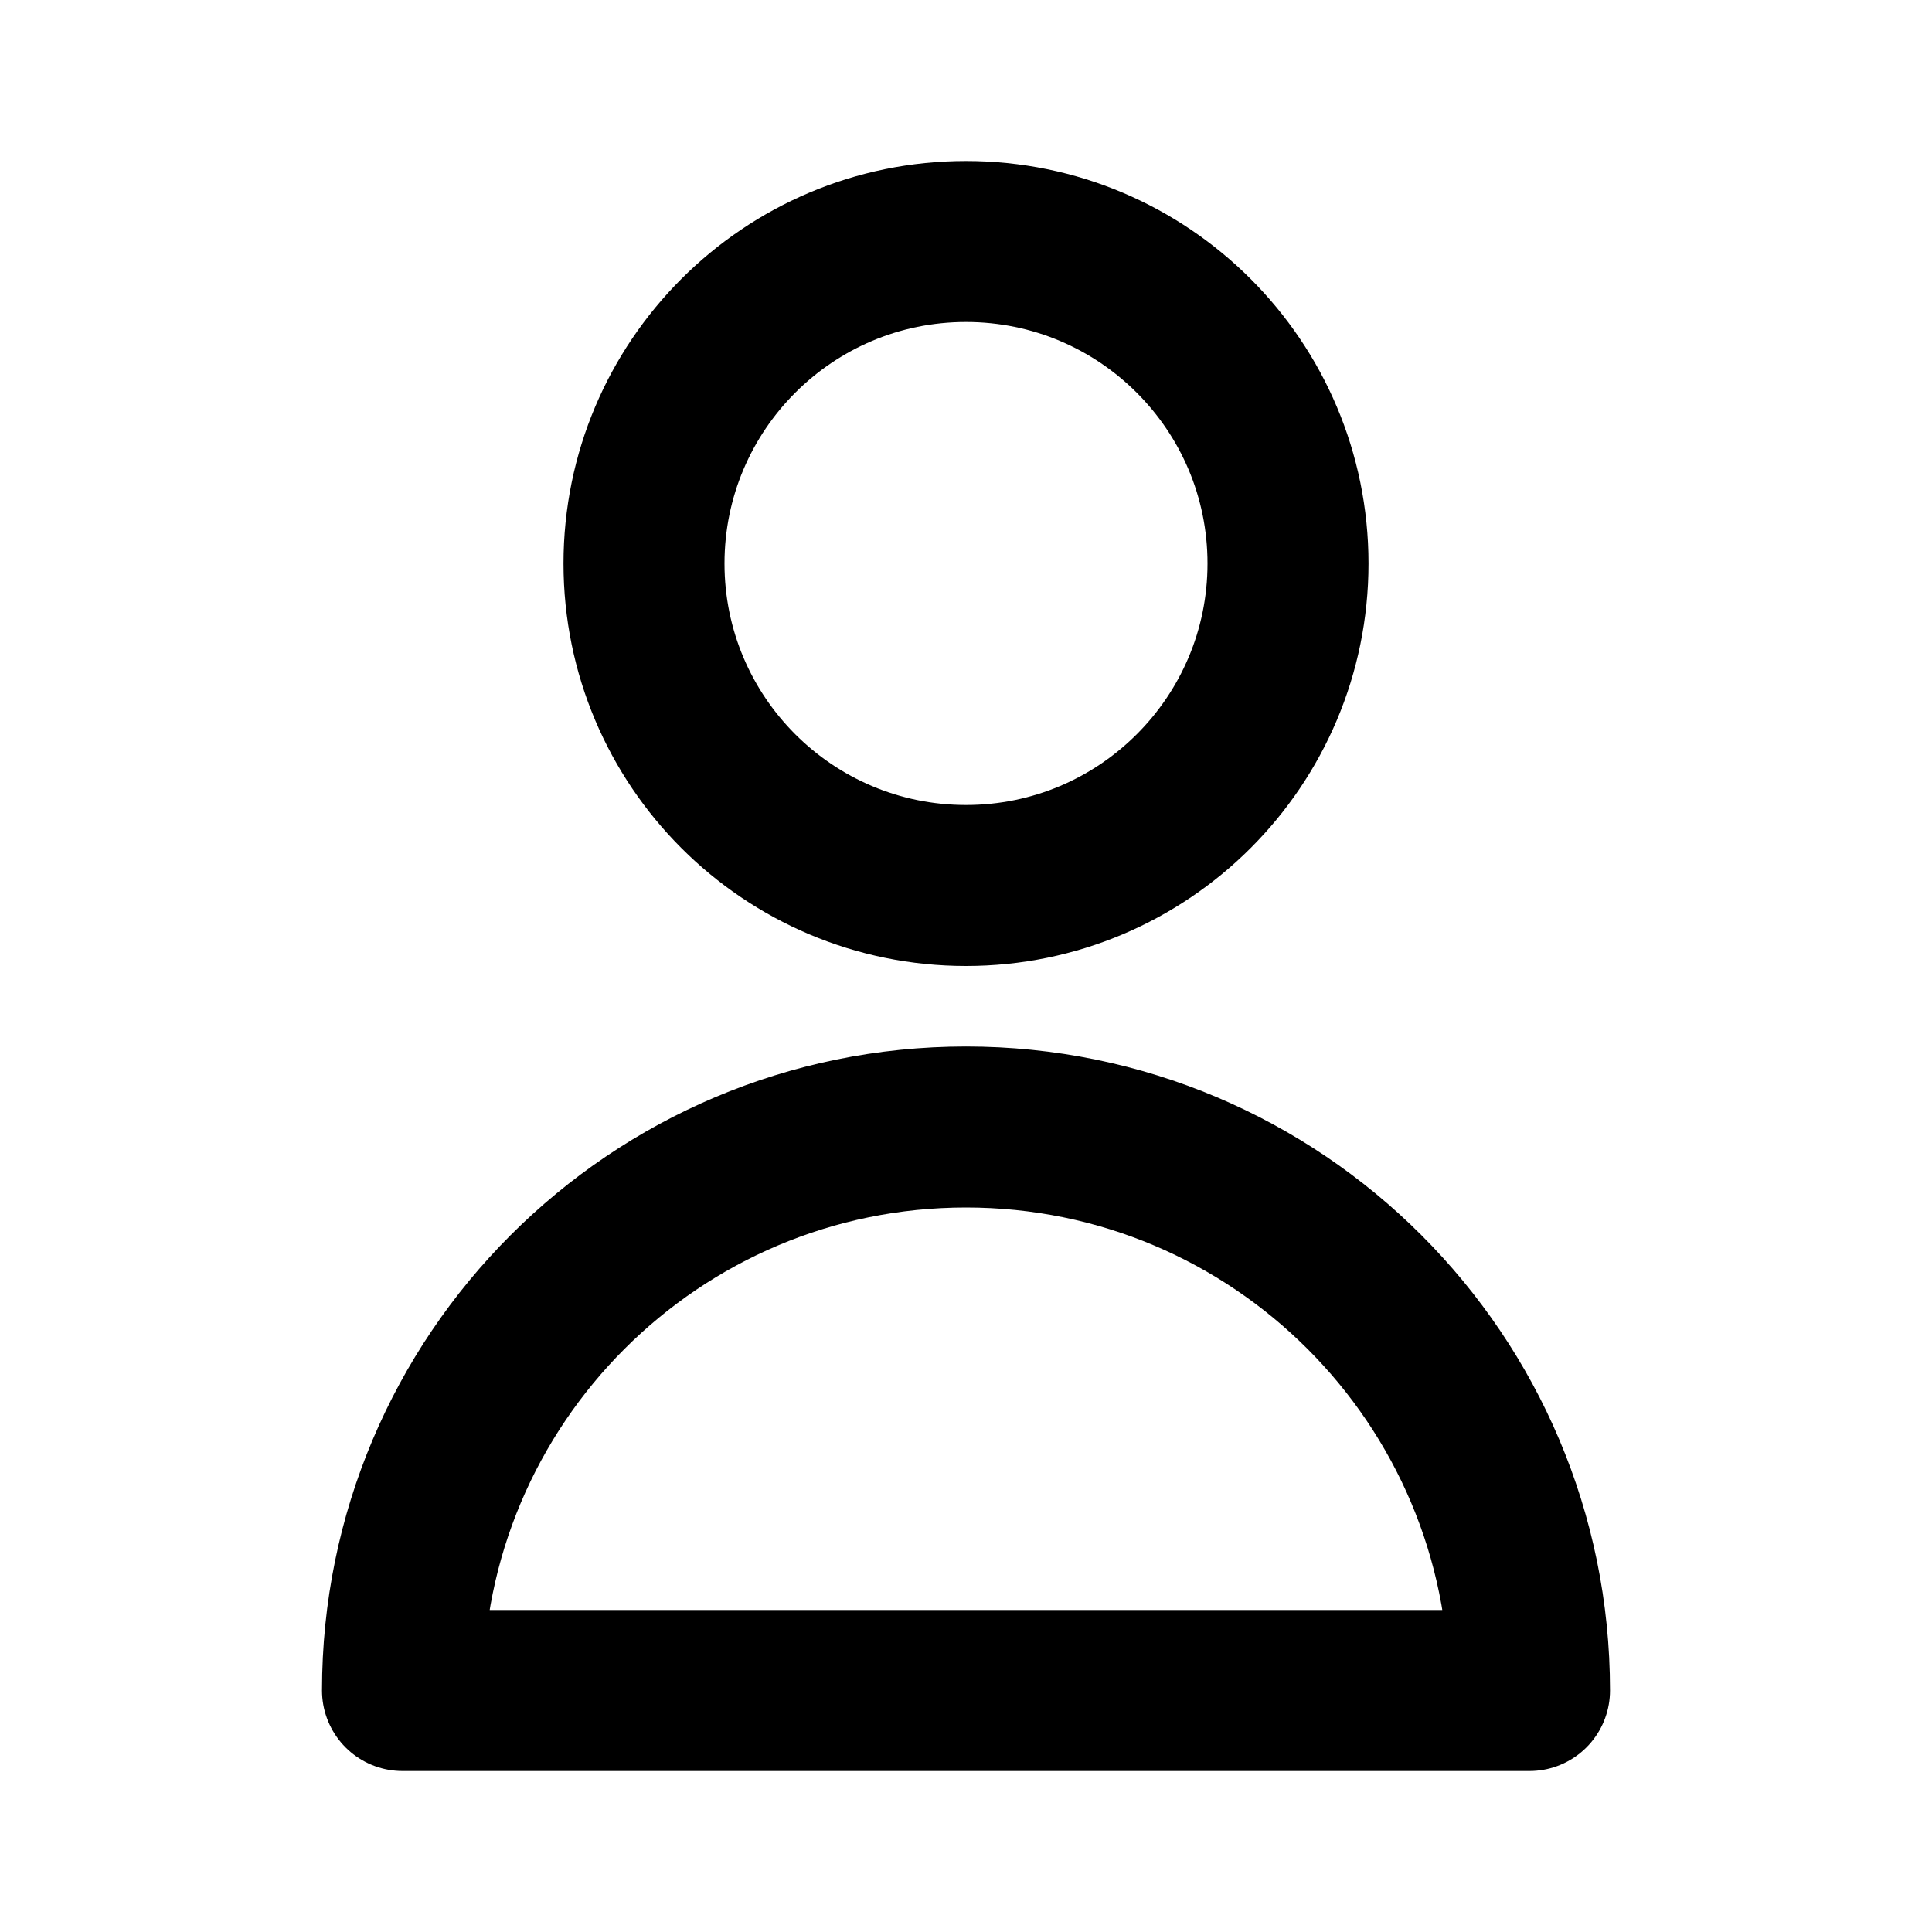
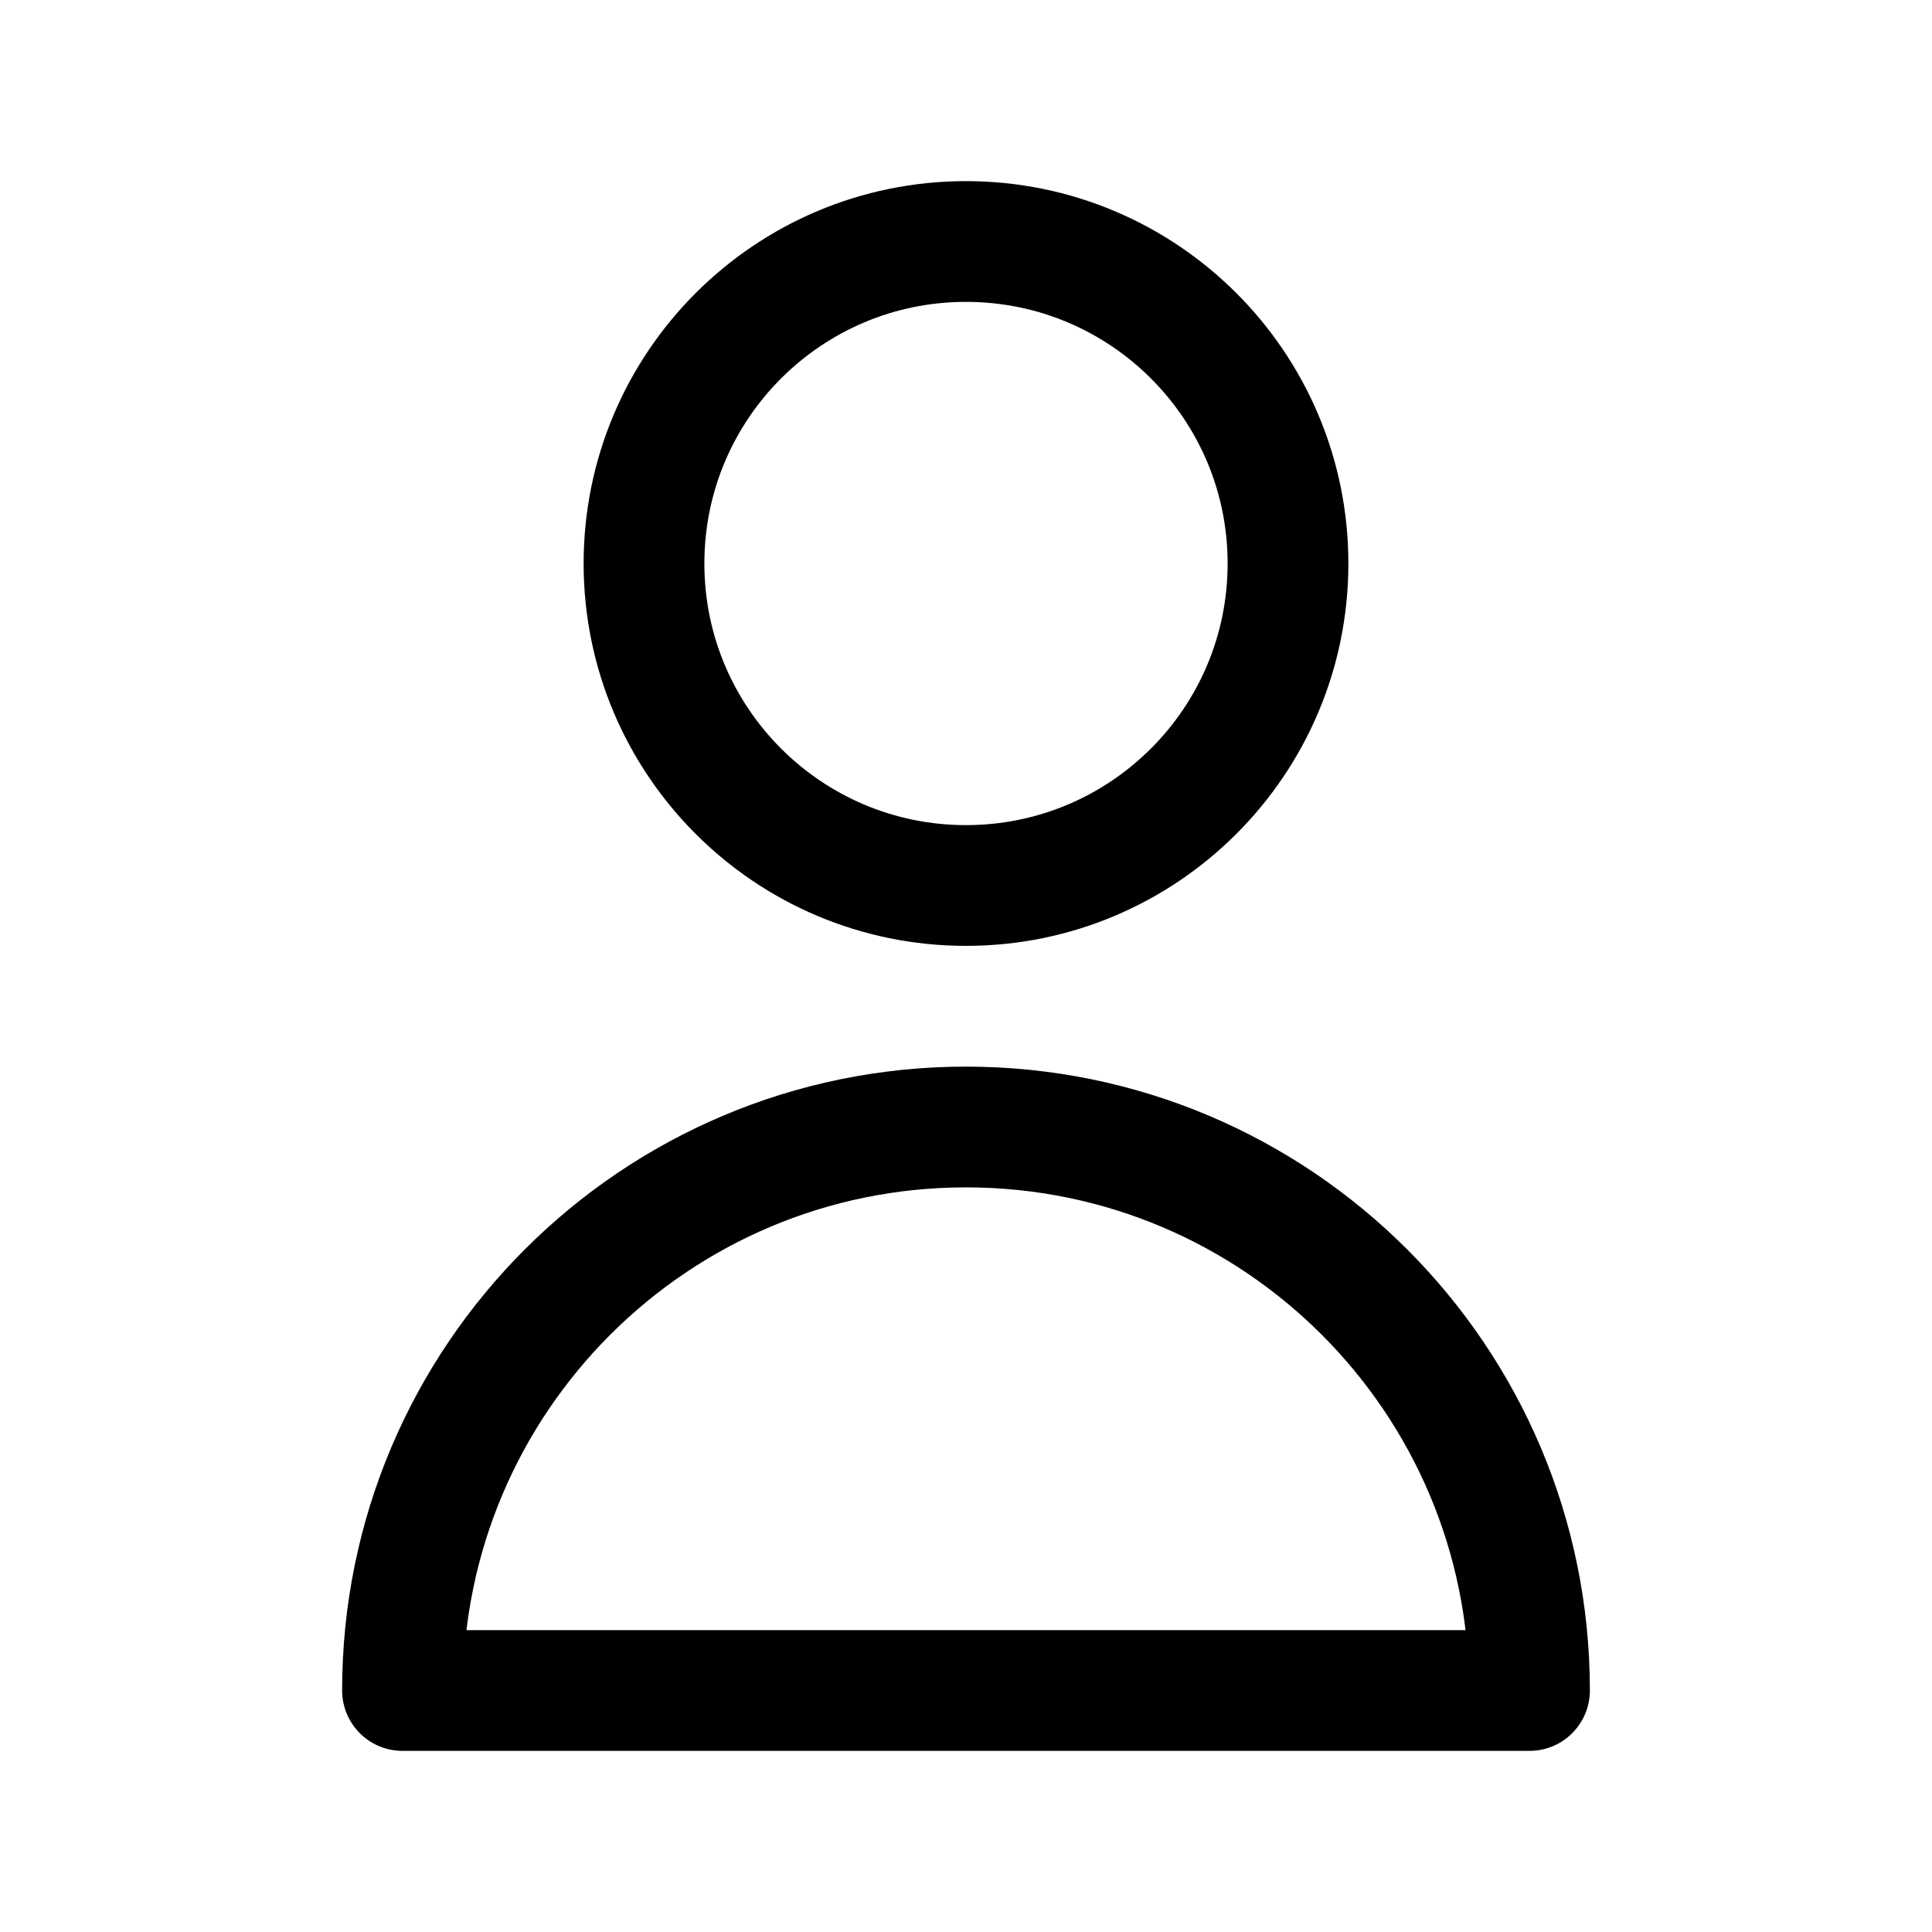
<svg xmlns="http://www.w3.org/2000/svg" width="24" height="24" viewBox="0 0 24 24" fill="none">
-   <path d="M16 7C16 9.209 14.209 11 12 11C9.791 11 8 9.209 8 7C8 4.791 9.791 3 12 3C14.209 3 16 4.791 16 7Z" stroke="currentColor" stroke-width="2" stroke-linecap="round" stroke-linejoin="round" />
-   <path d="M12 14C8.134 14 5 17.134 5 21H19C19 17.134 15.866 14 12 14Z" stroke="currentColor" stroke-width="2" stroke-linecap="round" stroke-linejoin="round" />
+   <path d="M16 7C16 9.209 14.209 11 12 11C9.791 11 8 9.209 8 7C8 4.791 9.791 3 12 3C14.209 3 16 4.791 16 7Z" stroke="currentColor" stroke-width="1.5" stroke-linecap="round" stroke-linejoin="round" />
+   <path d="M12 14C8.134 14 5 17.134 5 21H19C19 17.134 15.866 14 12 14Z" stroke="currentColor" stroke-width="1.5" stroke-linecap="round" stroke-linejoin="round" />
</svg>
